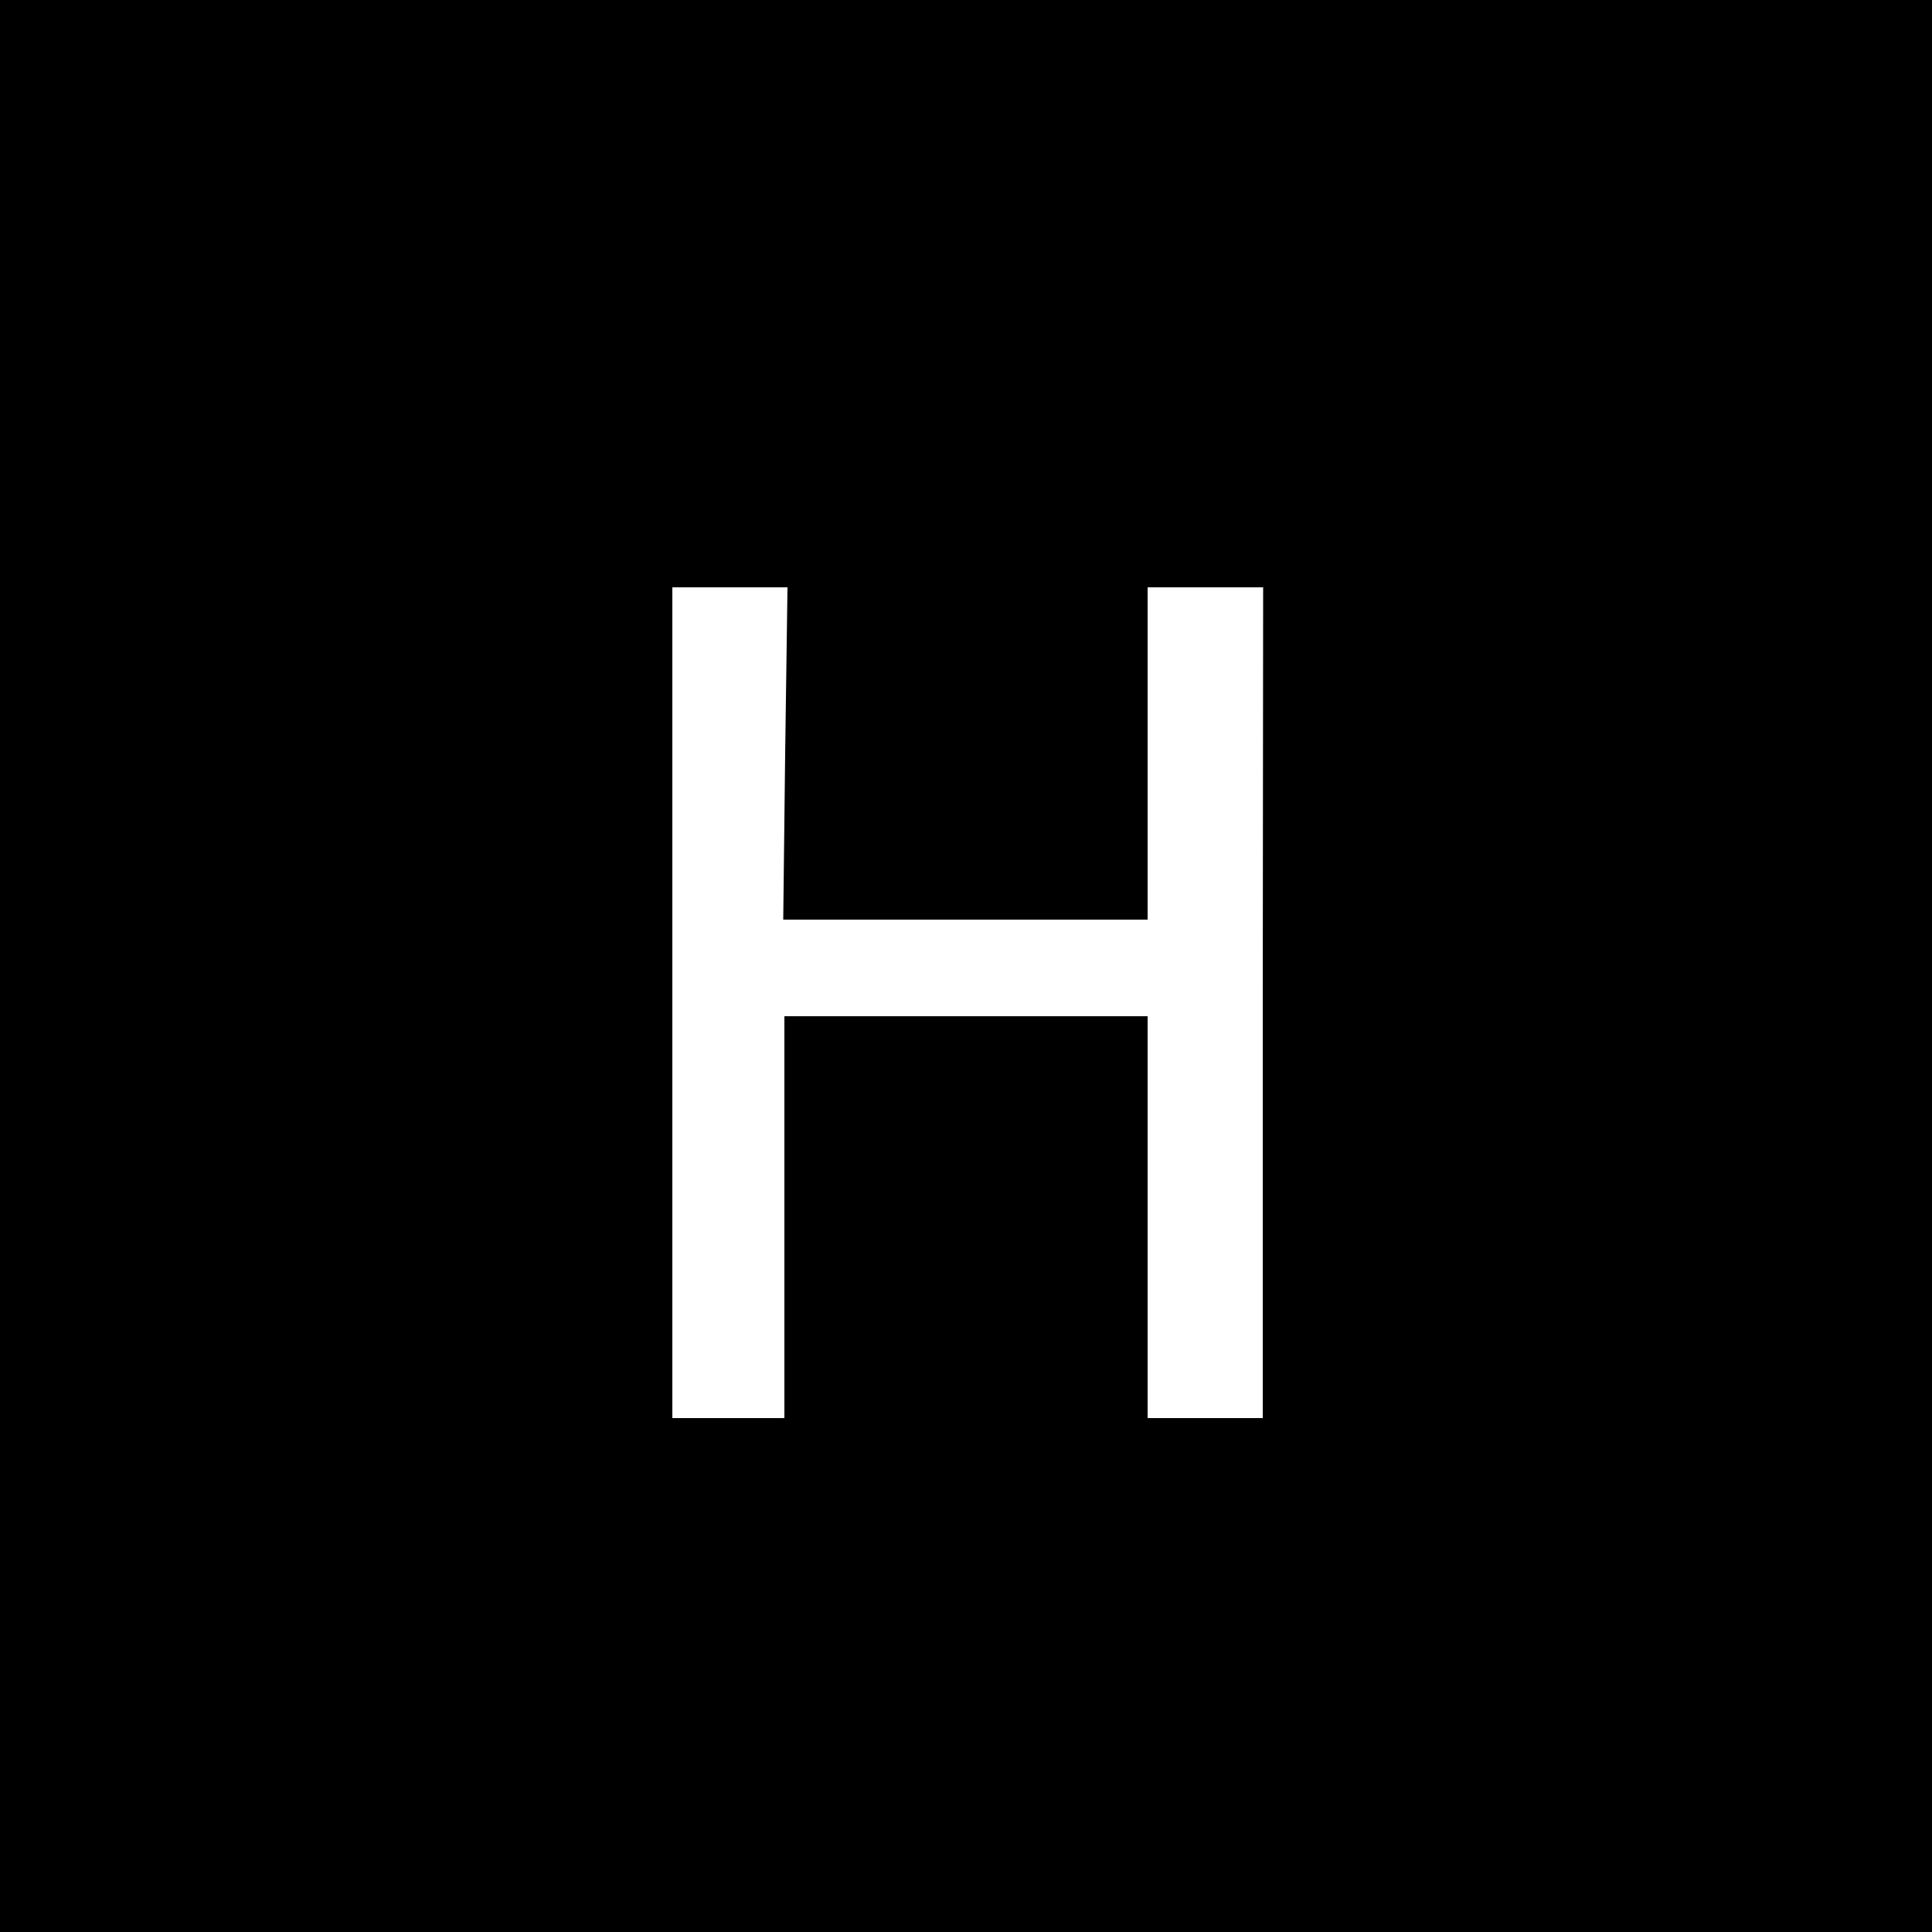
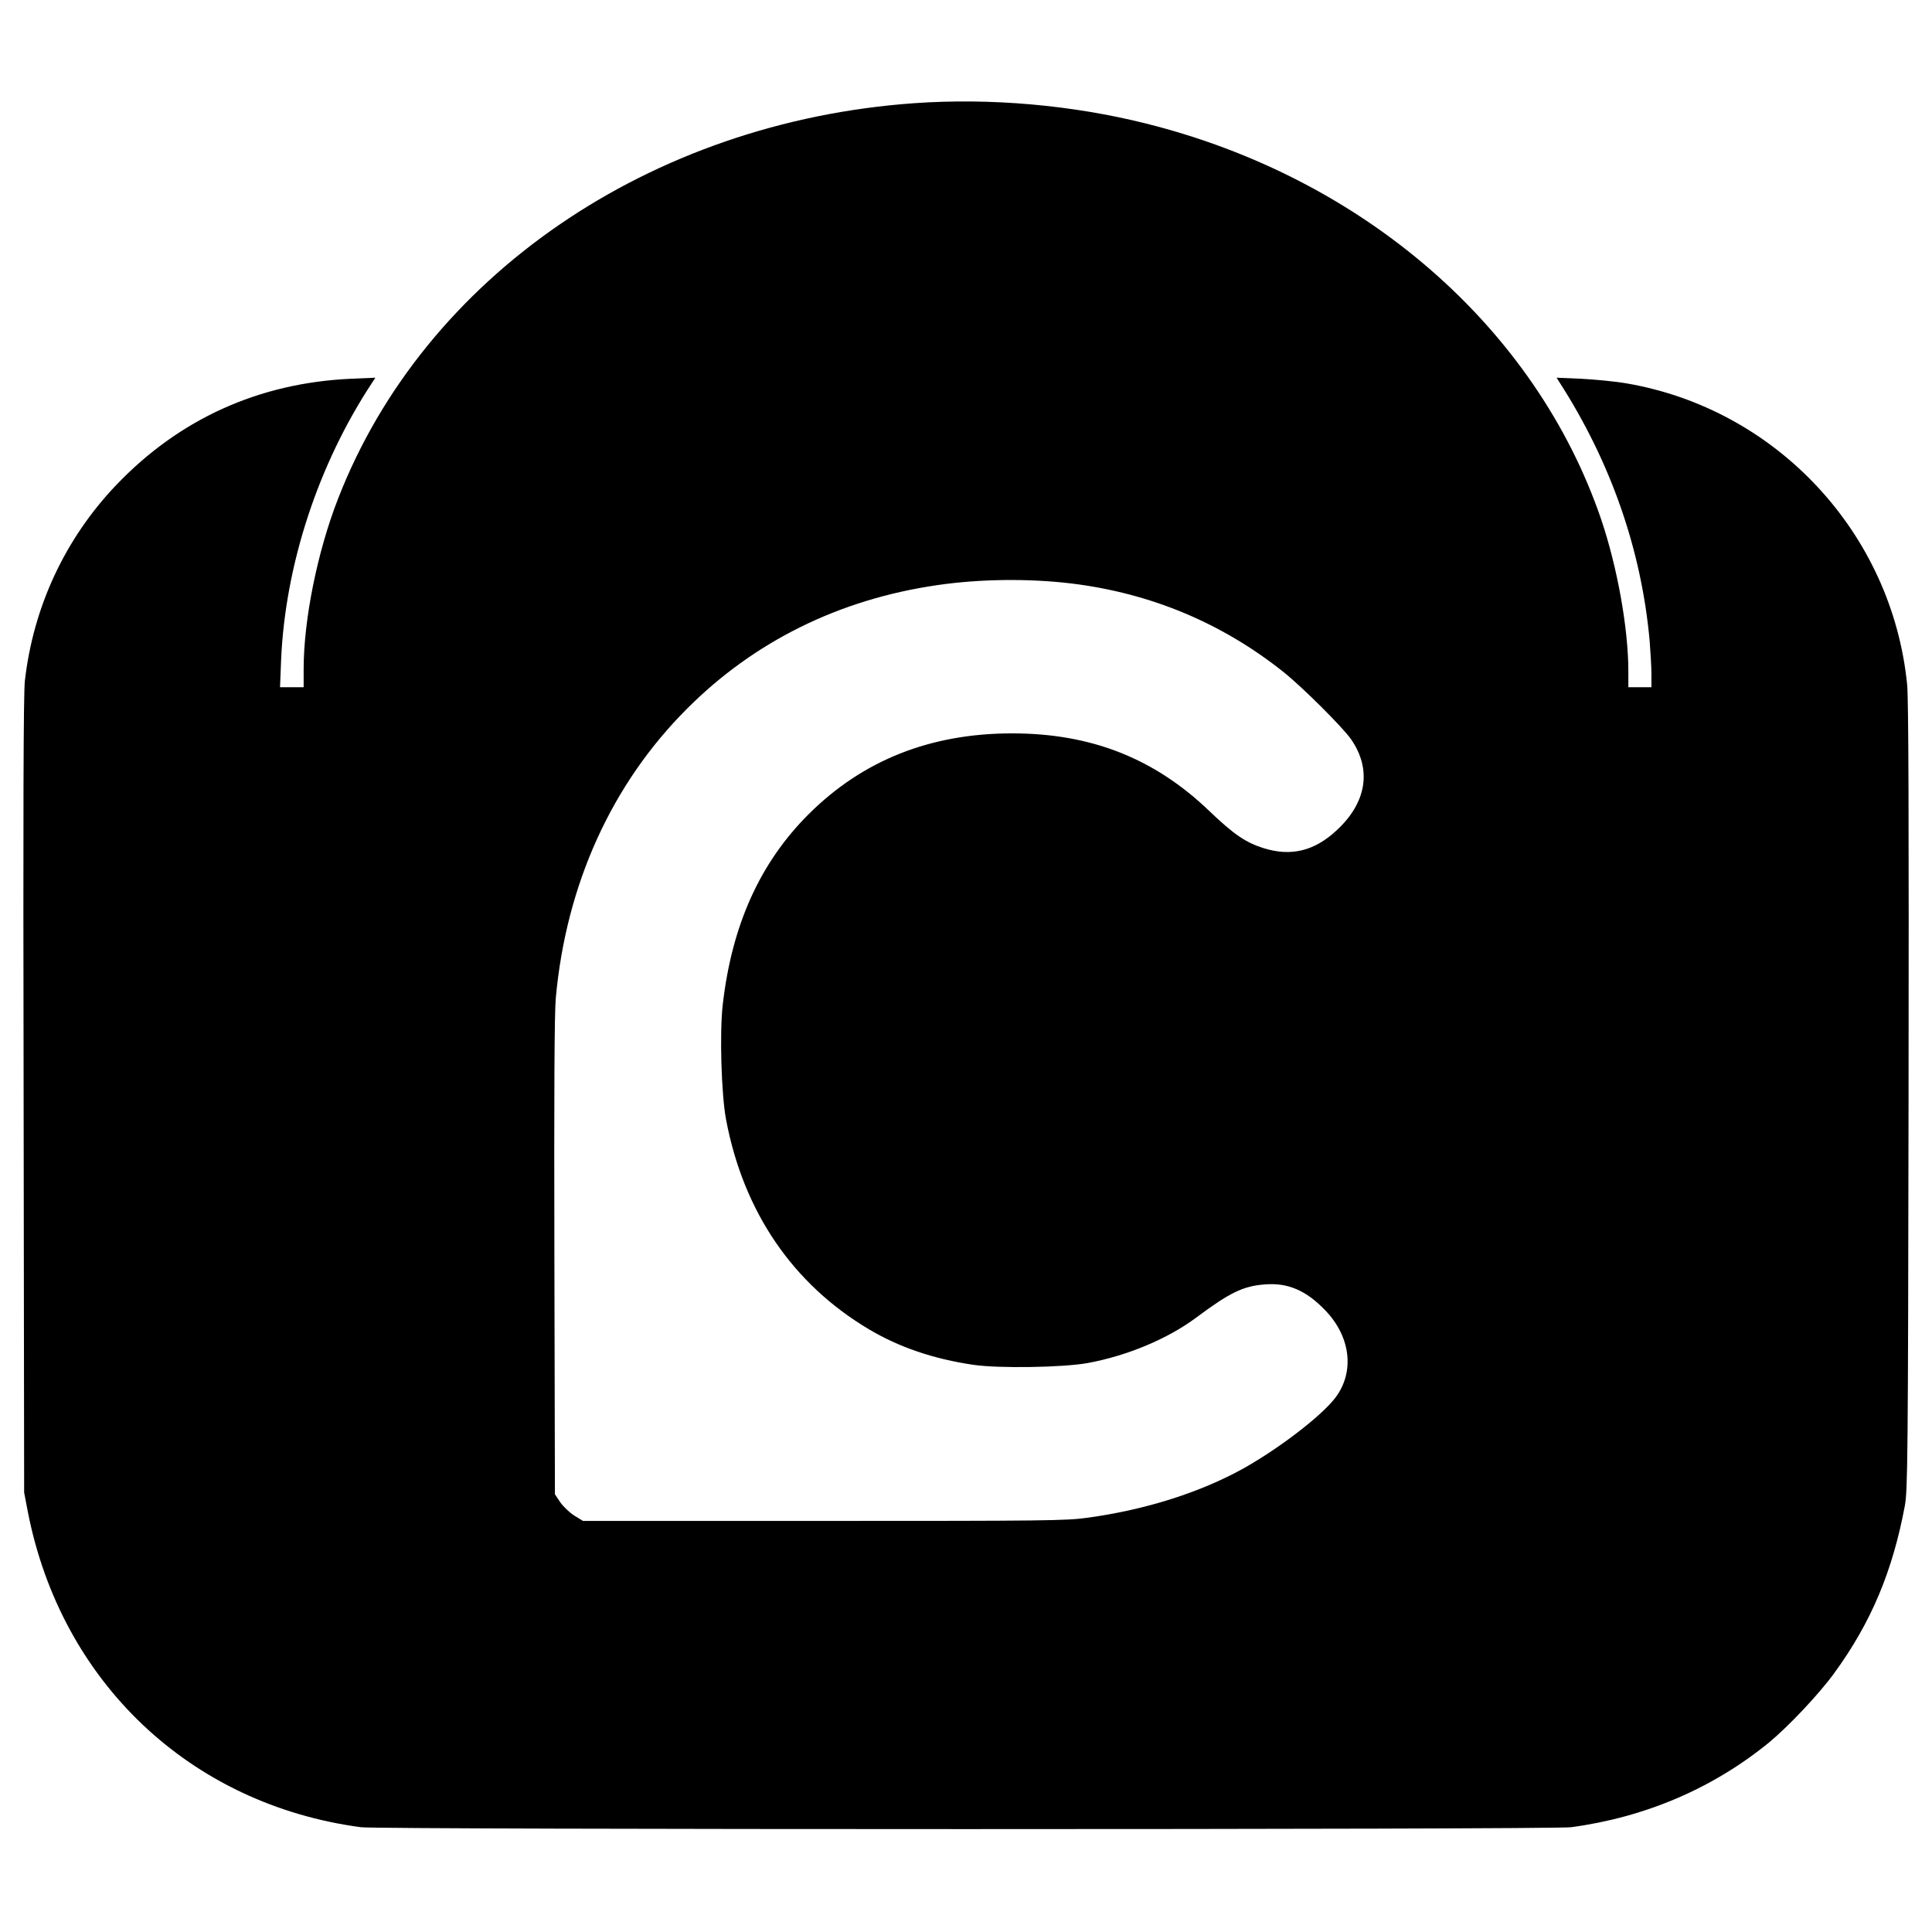
- <svg xmlns="http://www.w3.org/2000/svg" version="1" width="666.667" height="666.667" viewBox="0 0 500 500">
-   <path d="M0 250v250h500V0H0v250zm203.2-55l-.5 43H297v-86h29.9l-.1 107.5V367H297V263h-94v104h-29V152h29.8l-.6 43z" />
+ <svg xmlns="http://www.w3.org/2000/svg" version="1.0" width="1088pt" height="1088pt" viewBox="0 0 1088 1088" preserveAspectRatio="xMidYMid meet">
+   <g transform="translate(0,1088) scale(0.1,-0.1)" fill="#000000" stroke="none">
+     <path d="M5150 10299 c-1489 -105 -2760 -976 -3246 -2227 -117 -299 -194 -683 -194 -959 l0 -103 -67 0 -66 0 6 153 c23 534 208 1100 512 1561 l19 29 -139 -6 c-518 -24 -965 -226 -1321 -599 -288 -302 -467 -687 -514 -1103 -8 -72 -10 -734 -7 -2335 l3 -2235 21 -110 c188 -959 915 -1647 1876 -1775 109 -14 6705 -14 6814 0 418 56 799 219 1115 477 110 91 284 275 369 393 206 283 327 571 396 940 16 89 18 242 21 2305 2 1557 0 2242 -8 2320 -85 853 -735 1551 -1580 1696 -63 11 -178 22 -255 26 l-139 6 15 -24 c290 -450 463 -946 509 -1459 5 -63 10 -148 10 -187 l0 -73 -65 0 -65 0 0 89 c0 242 -62 587 -153 856 -368 1080 -1337 1923 -2562 2229 -418 105 -878 145 -1305 115z m885 -2705 c447 -55 848 -223 1195 -500 106 -85 334 -312 379 -378 118 -171 87 -358 -85 -515 -124 -114 -254 -145 -406 -98 -103 32 -170 78 -309 211 -309 296 -665 436 -1109 436 -460 0 -841 -151 -1146 -455 -274 -273 -433 -625 -484 -1074 -18 -155 -8 -506 19 -647 98 -518 375 -924 803 -1179 171 -102 365 -168 590 -201 144 -21 504 -15 643 10 223 41 450 136 610 255 192 143 266 179 390 188 129 10 232 -35 339 -147 143 -149 165 -346 57 -490 -77 -102 -312 -283 -516 -398 -244 -136 -552 -234 -880 -279 -119 -17 -240 -18 -1486 -18 l-1356 0 -49 30 c-27 17 -62 51 -79 75 l-30 45 -3 1335 c-2 932 0 1373 8 1460 58 639 315 1206 740 1630 379 379 857 615 1409 695 240 35 516 38 756 9z" />
+   </g>
</svg>
